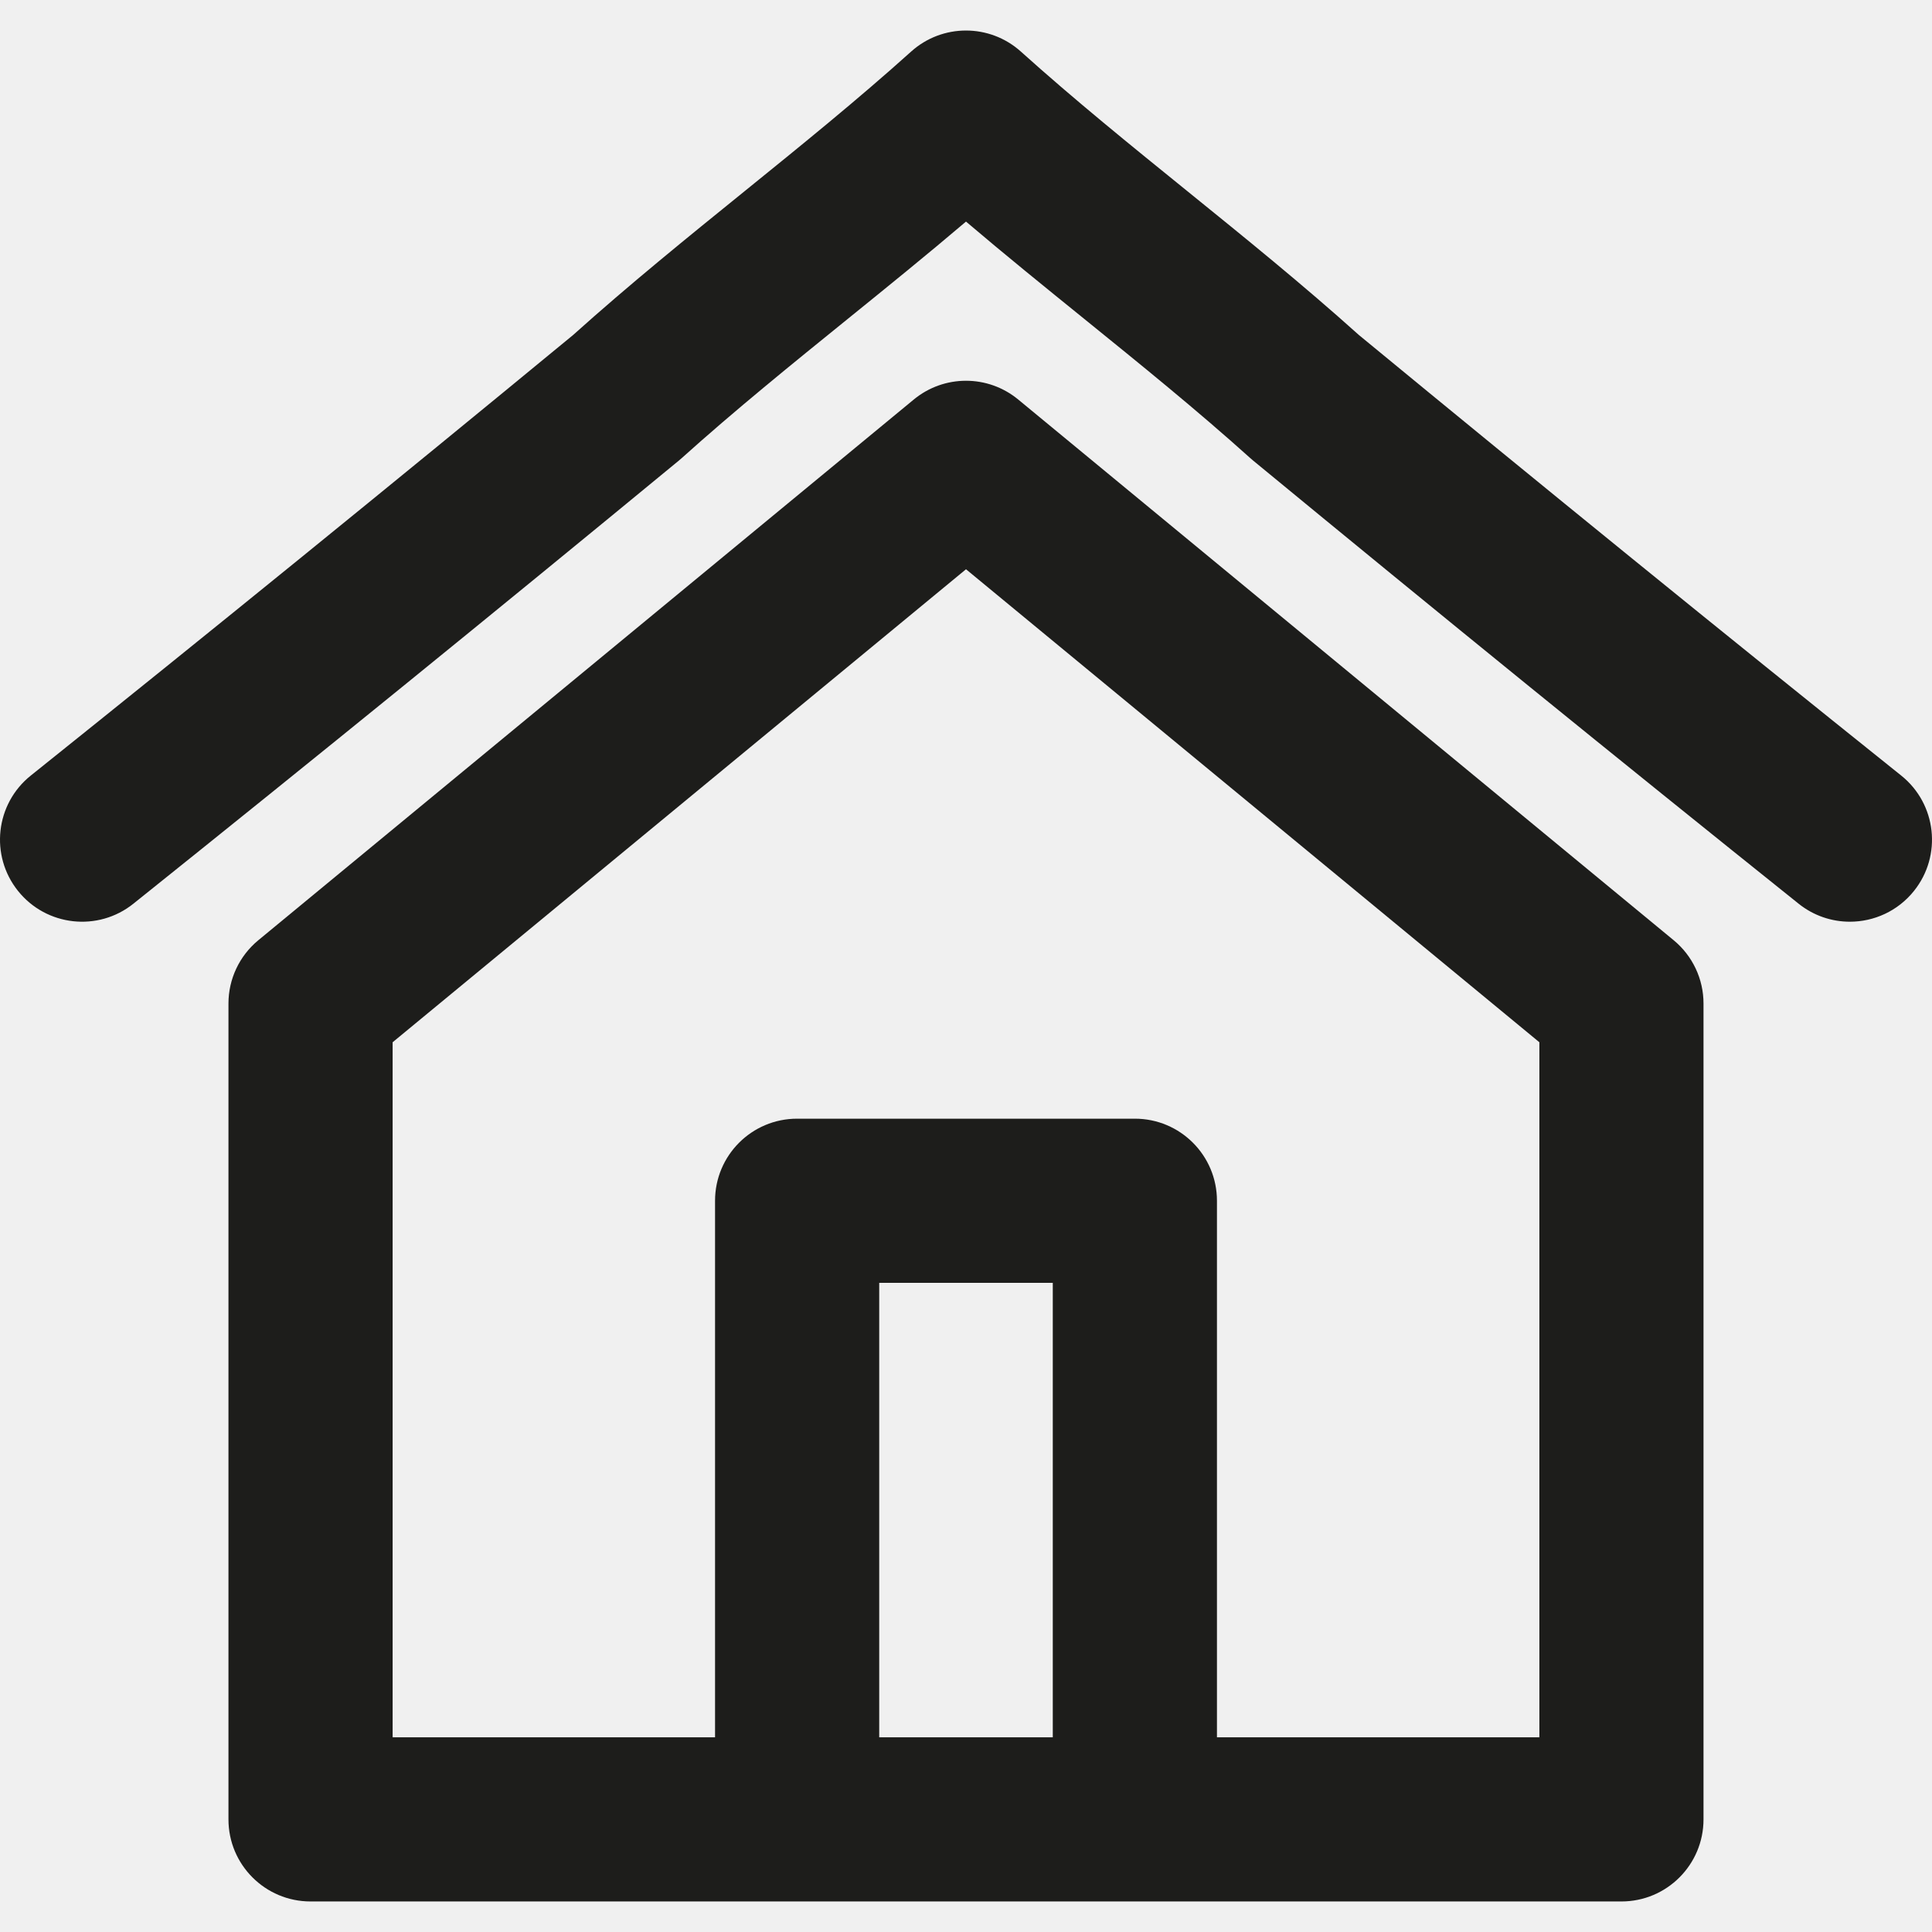
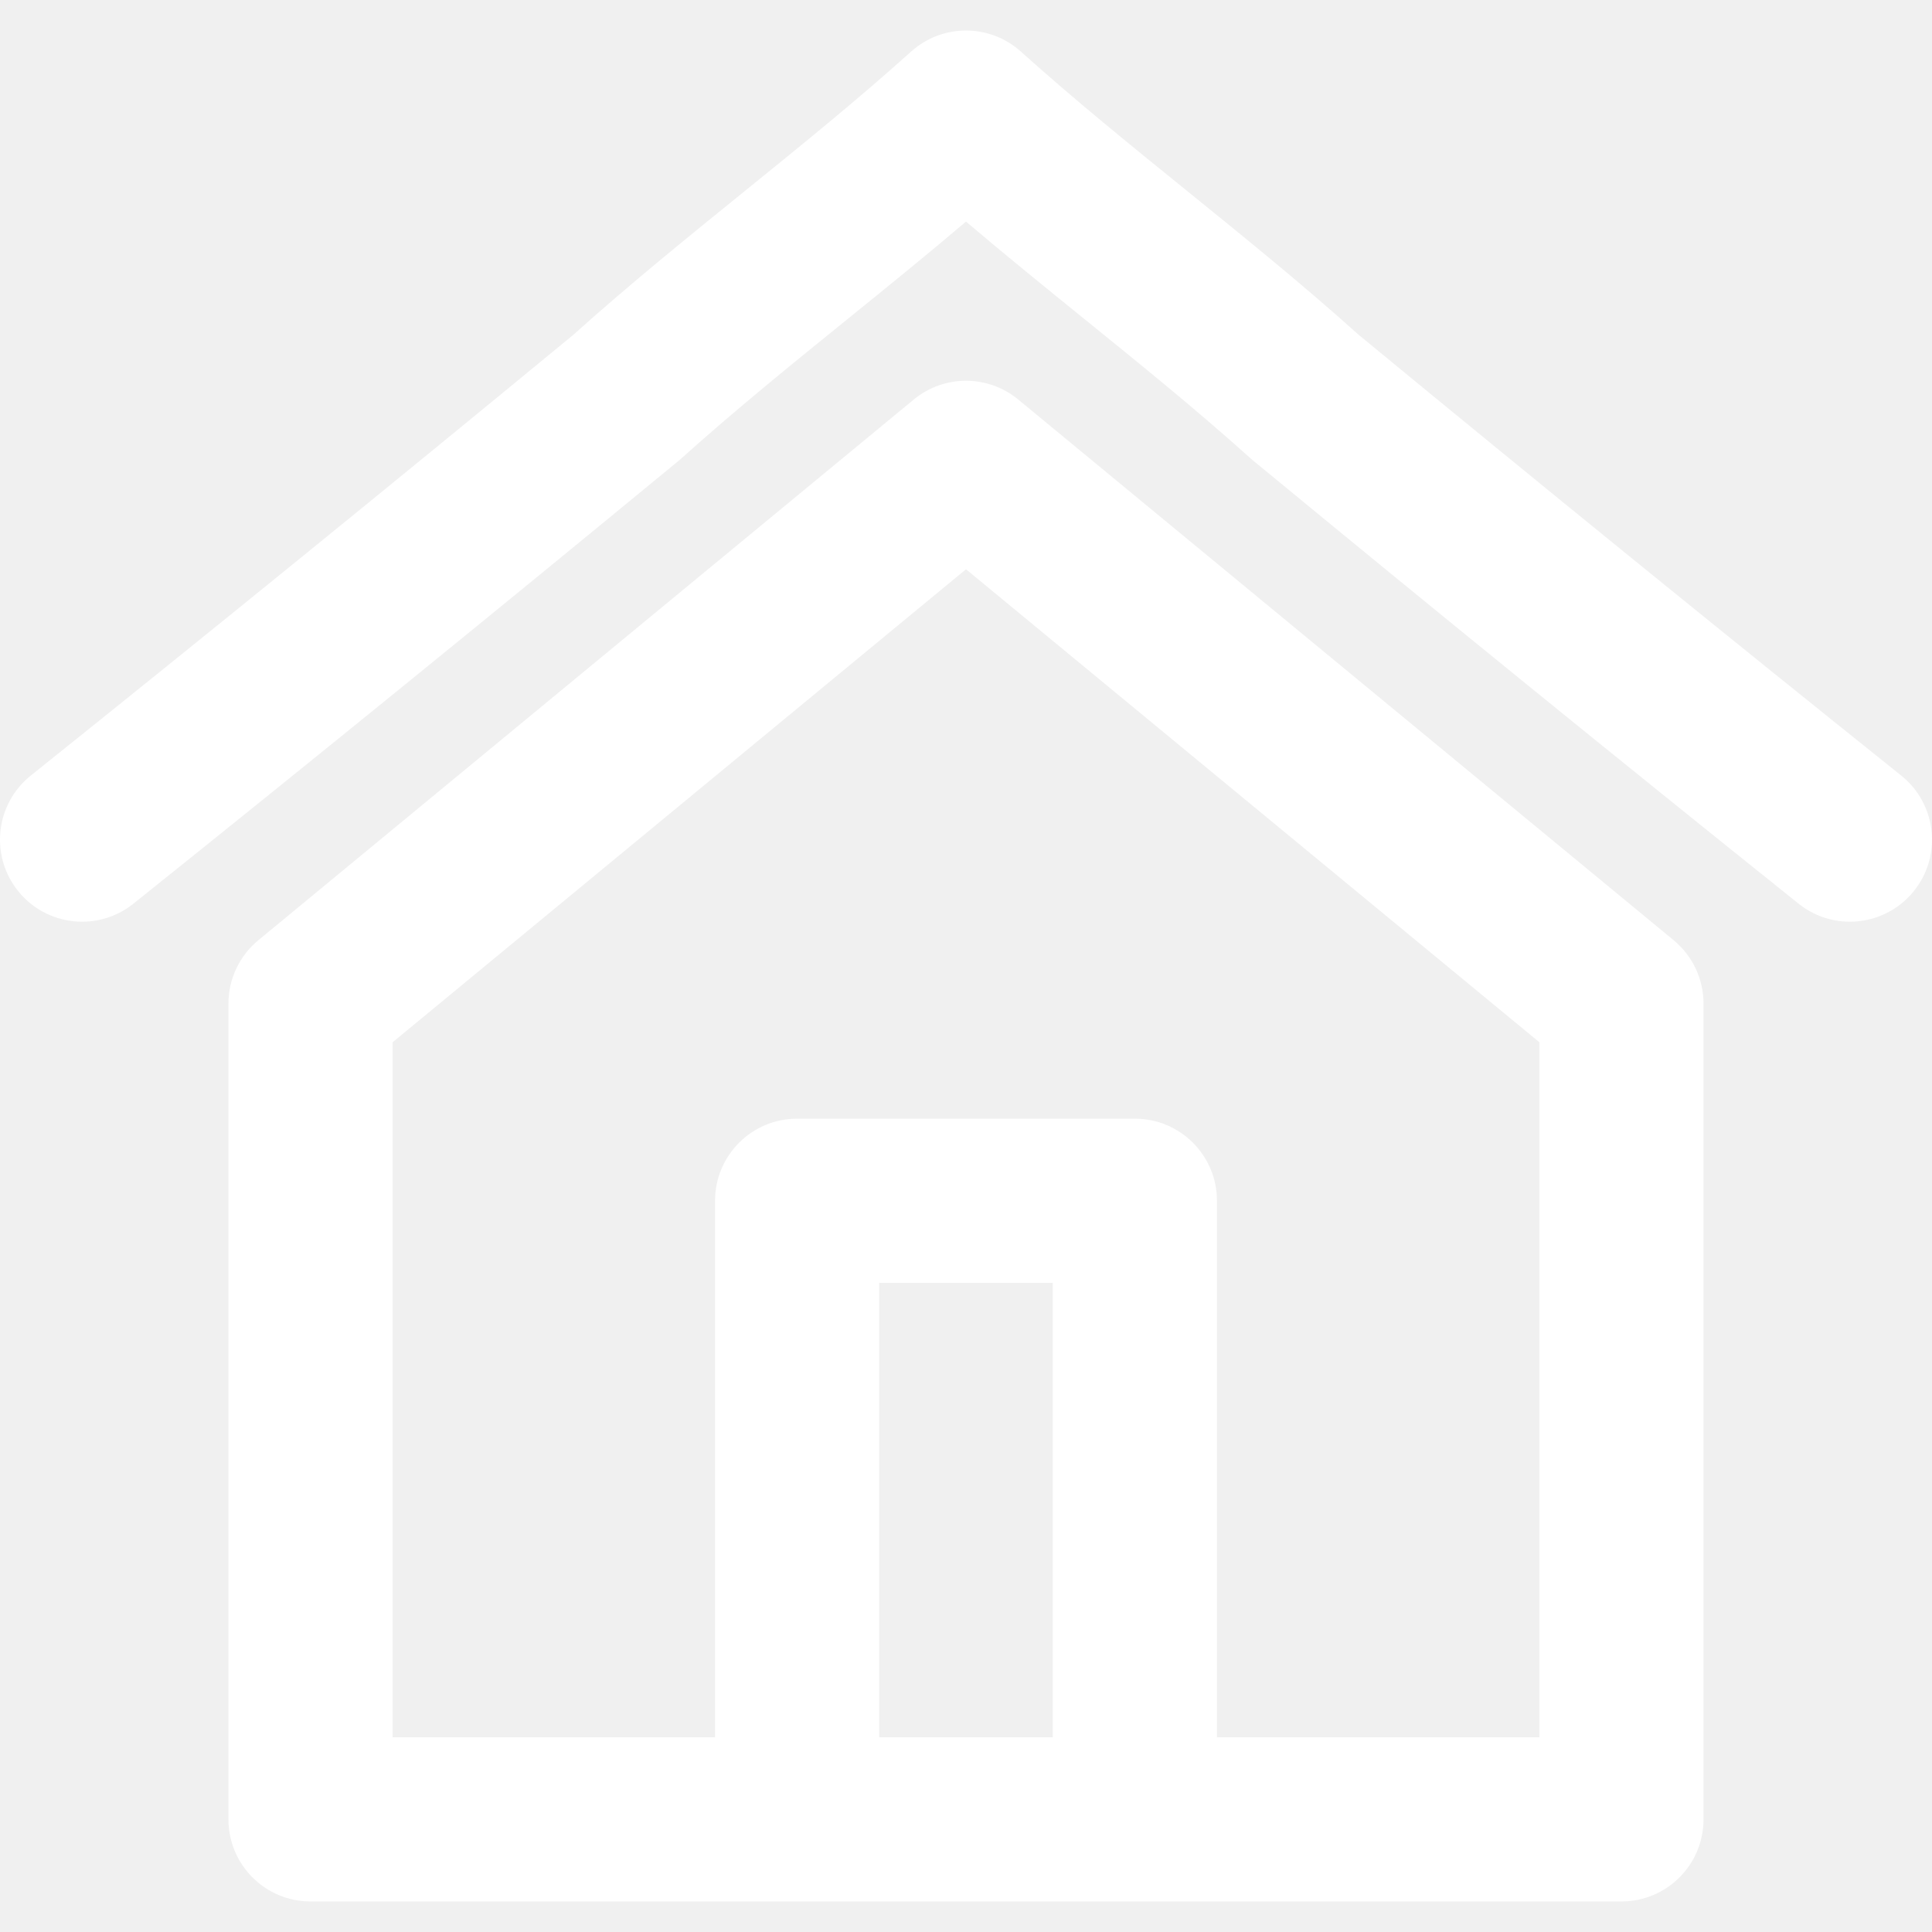
<svg xmlns="http://www.w3.org/2000/svg" version="1.1" id="Capa_1" x="0px" y="0px" viewBox="0 0 176.532 176.532" style="enable-background:new 0 0 176.532 176.532;" xml:space="preserve">
  <g>
-     <path style="fill:#1D1D1B;" d="M152.928,85.912l-59.89-49.406c-2.771-2.287-6.773-2.287-9.545,0l-59.89,49.406   c-1.728,1.425-2.728,3.546-2.728,5.785v74.544c0,4.143,3.357,7.5,7.5,7.5h119.779c4.143,0,7.5-3.357,7.5-7.5V91.697   C155.656,89.458,154.656,87.337,152.928,85.912z M96.196,158.741H80.336v-41.524h15.859V158.741z M140.656,158.741h-29.46v-49.024   c0-4.143-3.357-7.5-7.5-7.5H72.836c-4.143,0-7.5,3.357-7.5,7.5v49.024h-29.46V95.233l52.39-43.219l52.39,43.219V158.741z" />
-     <path style="fill:#1D1D1B;" d="M173.72,70.866c-16.706-13.382-32.458-26.178-49.561-40.261   c-5.109-4.591-10.479-8.938-15.675-13.144c-5.087-4.118-10.348-8.377-15.201-12.745c-2.854-2.568-7.182-2.568-10.035,0   c-4.854,4.368-10.114,8.627-15.201,12.745c-5.195,4.205-10.565,8.553-15.675,13.144C35.27,44.689,19.518,57.484,2.812,70.866   c-3.233,2.589-3.755,7.31-1.165,10.542c2.589,3.232,7.311,3.755,10.542,1.165C28.991,69.116,44.829,56.249,62.034,42.08   c0.085-0.069,0.168-0.141,0.25-0.215c4.854-4.368,10.114-8.627,15.201-12.745c3.559-2.88,7.199-5.827,10.781-8.873   c3.582,3.046,7.223,5.993,10.781,8.873c5.087,4.118,10.348,8.377,15.201,12.745c0.082,0.074,0.165,0.146,0.25,0.215   c17.204,14.169,33.043,27.036,49.845,40.493c1.384,1.108,3.039,1.646,4.684,1.646c2.198,0,4.377-0.962,5.858-2.812   C177.475,78.176,176.953,73.455,173.72,70.866z" />
-   </g>
-   <g>
-   </g>
-   <g>
-   </g>
-   <g>
-   </g>
-   <g>
-   </g>
-   <g>
-   </g>
-   <g>
-   </g>
-   <g>
-   </g>
-   <g>
-   </g>
-   <g>
-   </g>
-   <g>
-   </g>
-   <g>
-   </g>
-   <g>
-   </g>
-   <g>
-   </g>
-   <g>
-   </g>
-   <g>
+     <path fill="white" d="M152.928,85.912l-59.89-49.406c-2.771-2.287-6.773-2.287-9.545,0l-59.89,49.406   c-1.728,1.425-2.728,3.546-2.728,5.785v74.544c0,4.143,3.357,7.5,7.5,7.5h119.779c4.143,0,7.5-3.357,7.5-7.5V91.697   C155.656,89.458,154.656,87.337,152.928,85.912z M96.196,158.741H80.336v-41.524h15.859V158.741z M140.656,158.741h-29.46v-49.024   c0-4.143-3.357-7.5-7.5-7.5H72.836c-4.143,0-7.5,3.357-7.5,7.5v49.024h-29.46V95.233l52.39-43.219l52.39,43.219V158.741z" />
+     <path fill="white" d="M173.72,70.866c-16.706-13.382-32.458-26.178-49.561-40.261   c-5.109-4.591-10.479-8.938-15.675-13.144c-5.087-4.118-10.348-8.377-15.201-12.745c-2.854-2.568-7.182-2.568-10.035,0   c-4.854,4.368-10.114,8.627-15.201,12.745c-5.195,4.205-10.565,8.553-15.675,13.144C35.27,44.689,19.518,57.484,2.812,70.866   c-3.233,2.589-3.755,7.31-1.165,10.542c2.589,3.232,7.311,3.755,10.542,1.165C28.991,69.116,44.829,56.249,62.034,42.08   c0.085-0.069,0.168-0.141,0.25-0.215c4.854-4.368,10.114-8.627,15.201-12.745c3.559-2.88,7.199-5.827,10.781-8.873   c3.582,3.046,7.223,5.993,10.781,8.873c5.087,4.118,10.348,8.377,15.201,12.745c0.082,0.074,0.165,0.146,0.25,0.215   c17.204,14.169,33.043,27.036,49.845,40.493c1.384,1.108,3.039,1.646,4.684,1.646c2.198,0,4.377-0.962,5.858-2.812   C177.475,78.176,176.953,73.455,173.72,70.866z" />
  </g>
</svg>
